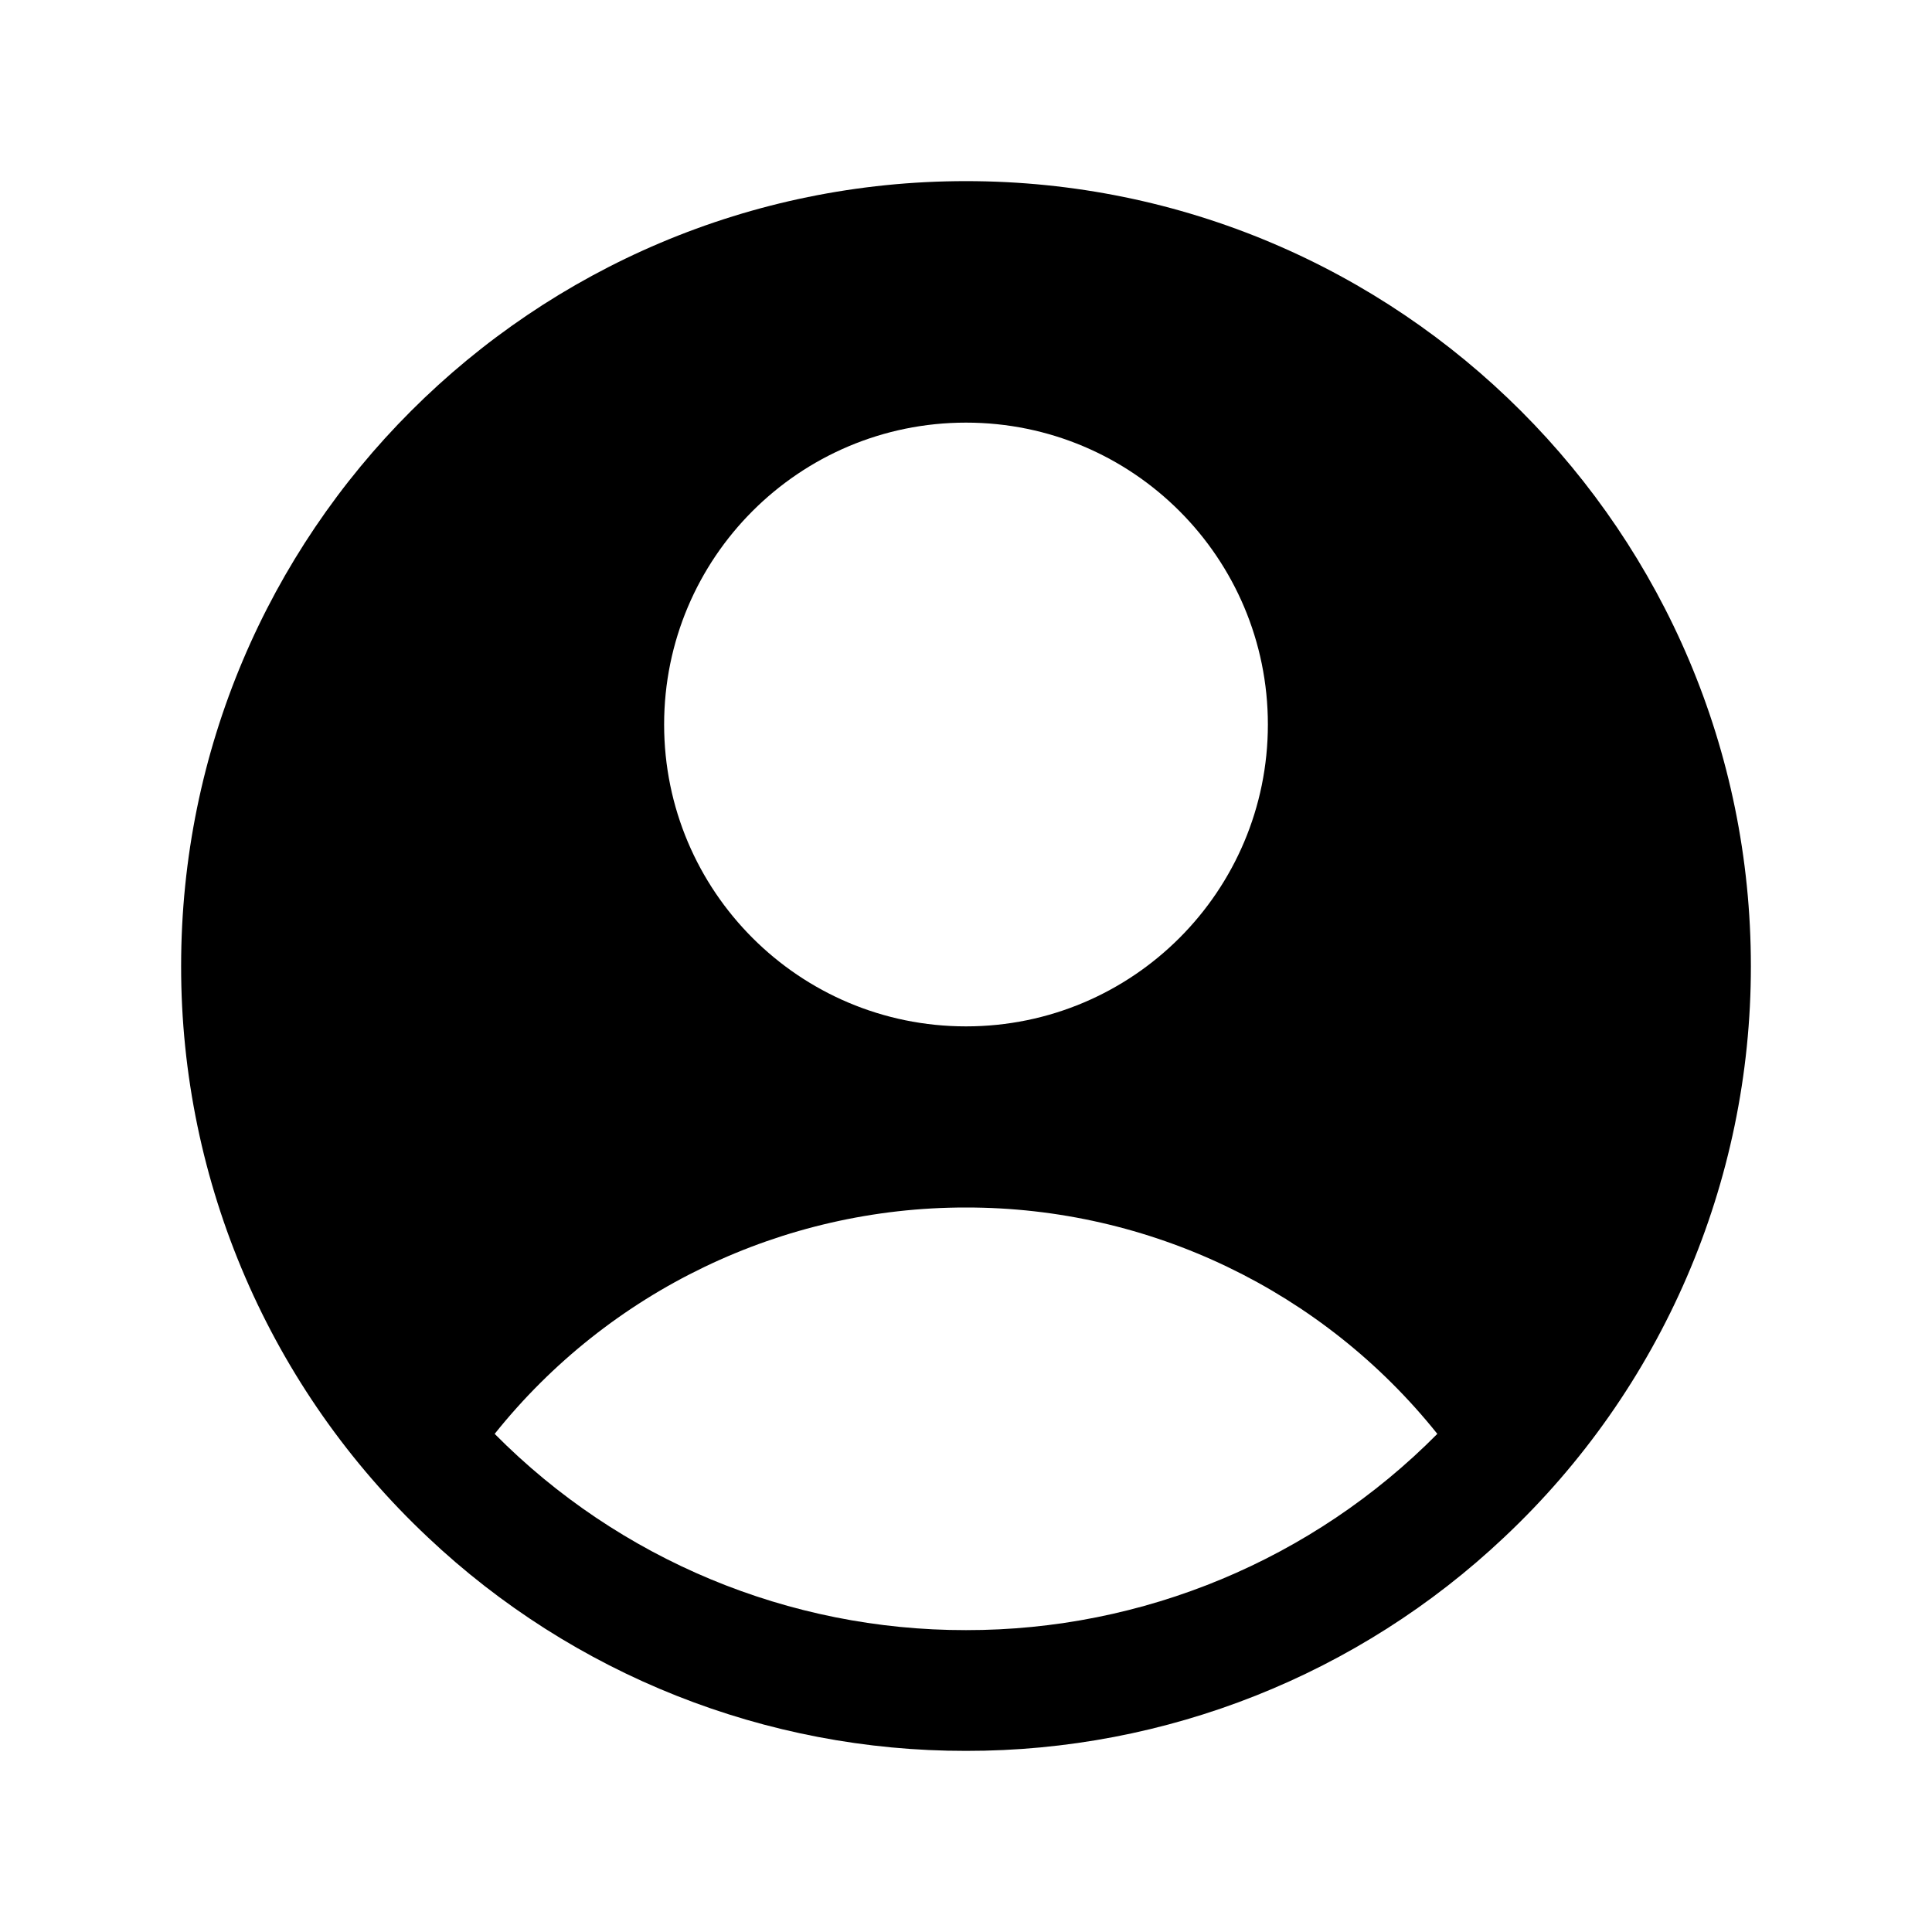
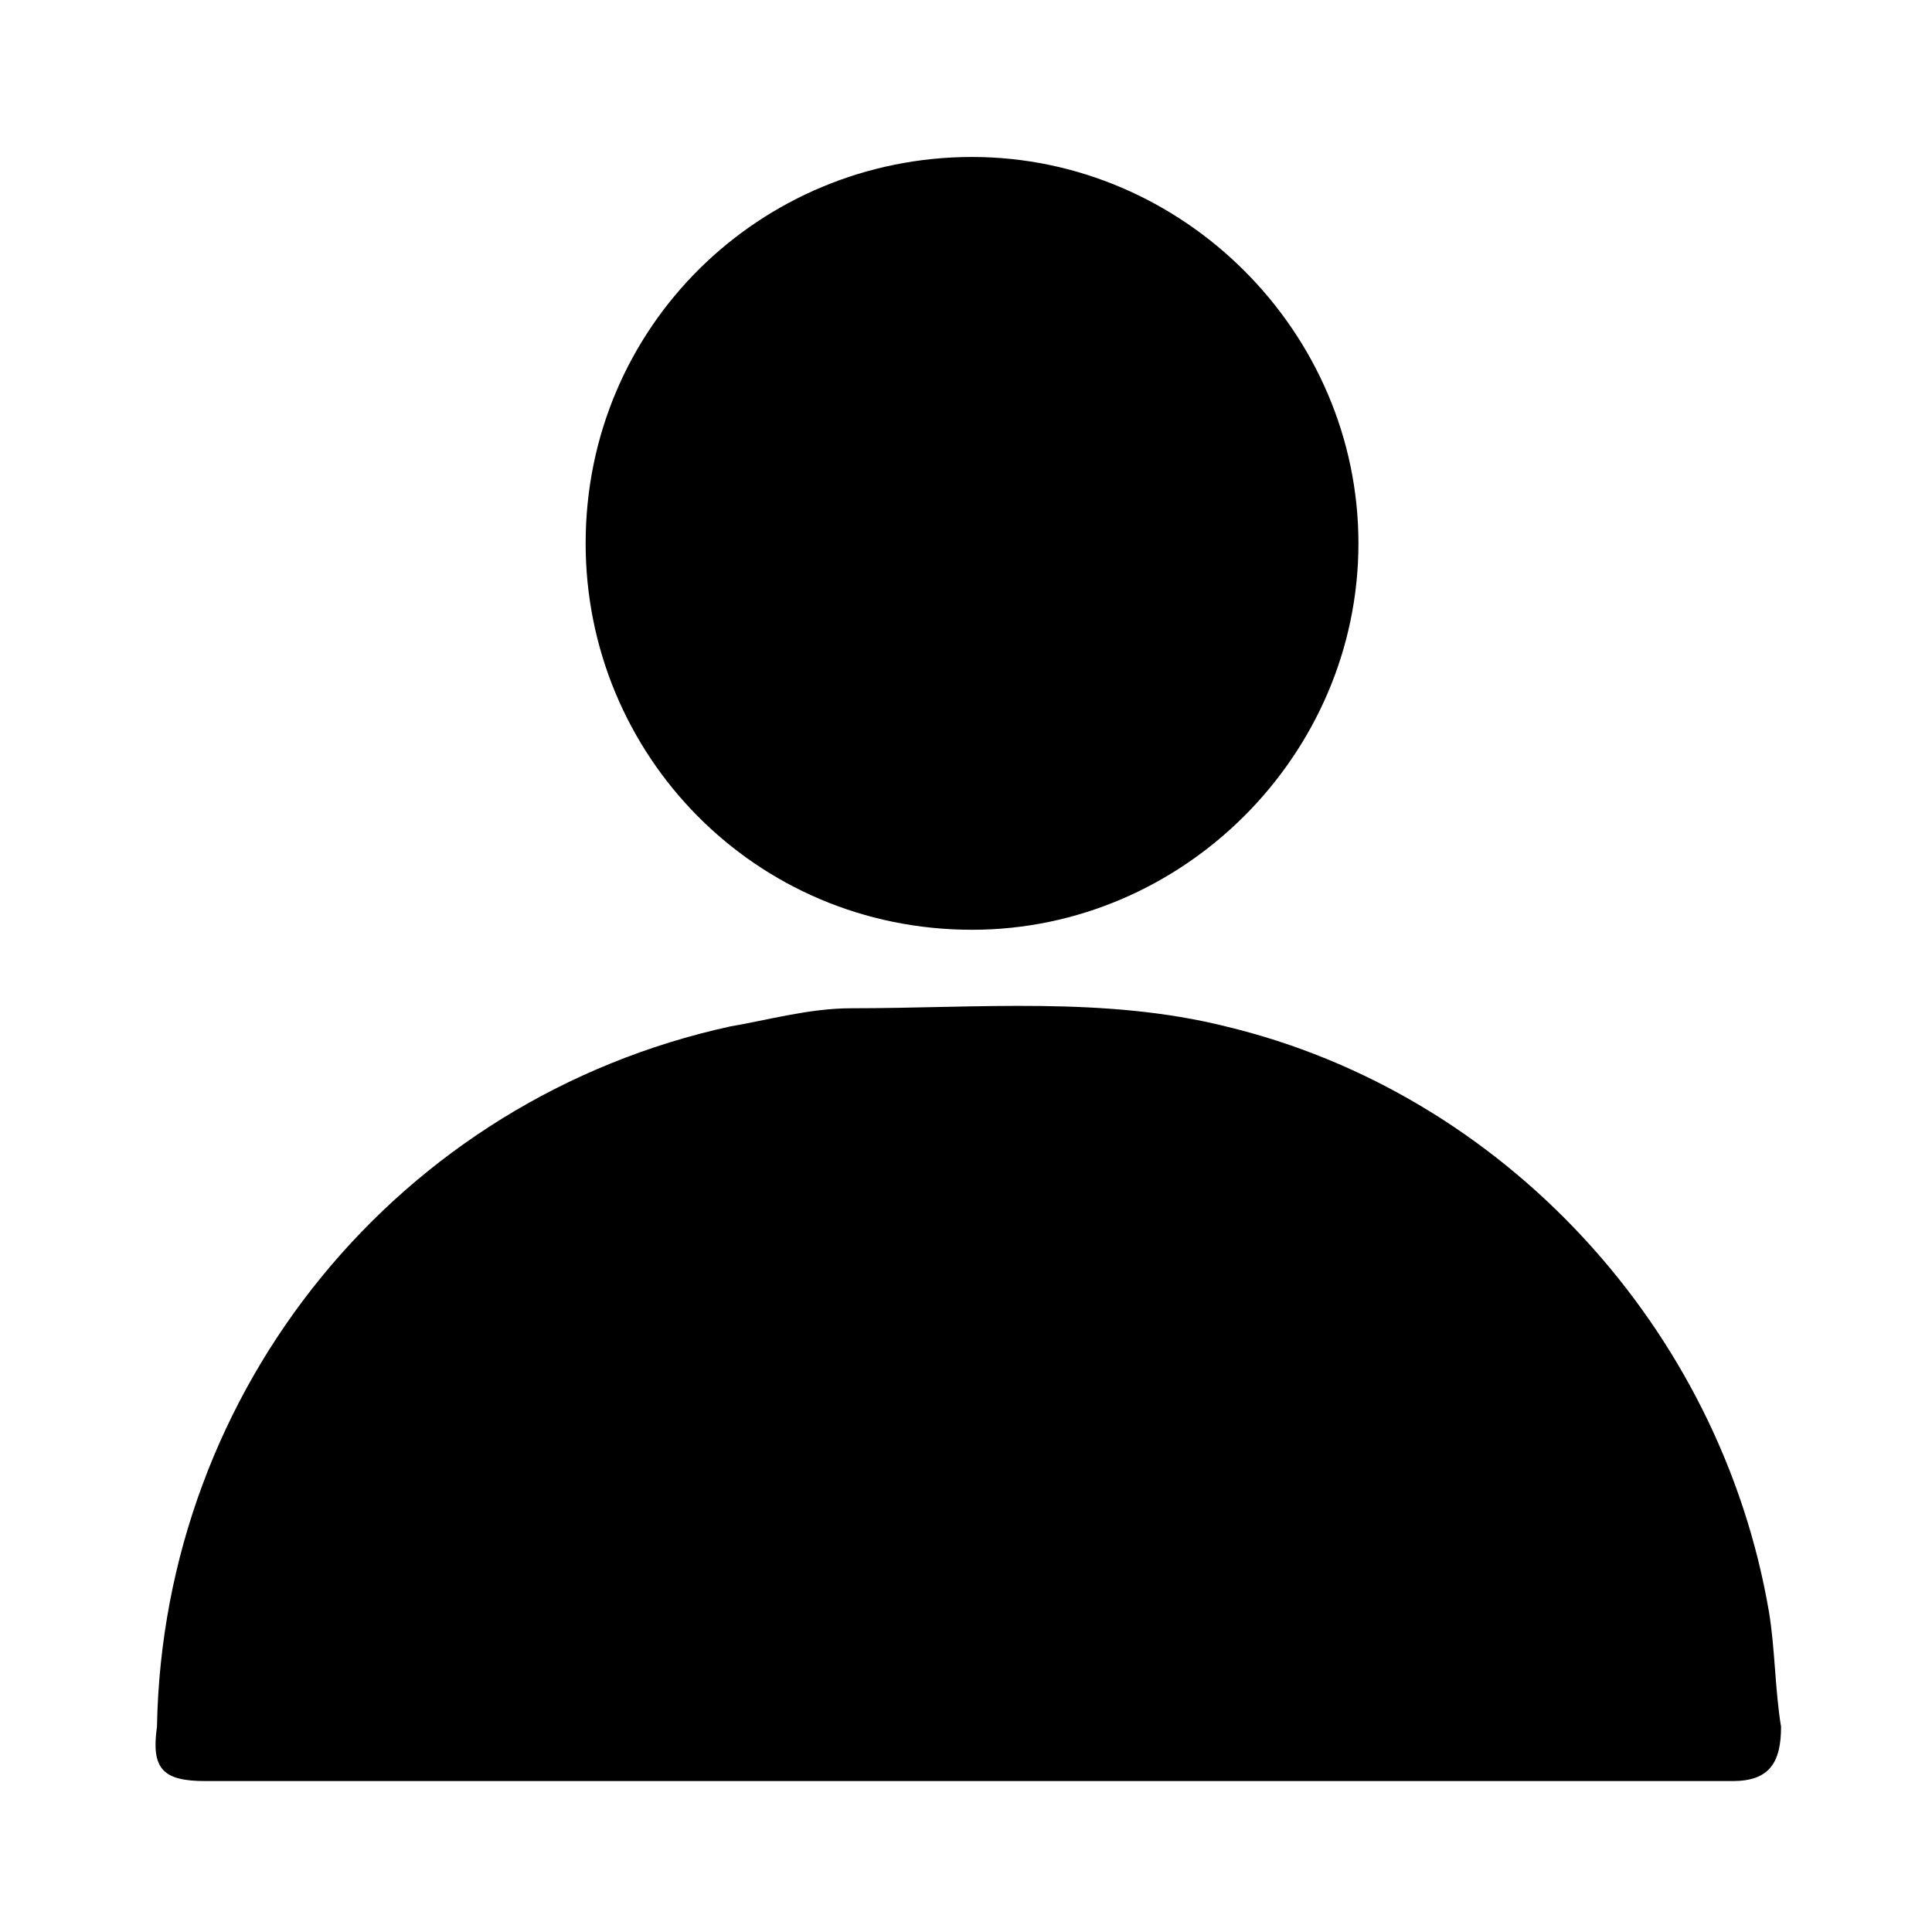
- <svg xmlns="http://www.w3.org/2000/svg" viewBox="0 0 24 24" fill="currentColor" class="w-6 h-6">
-   <path fill-rule="evenodd" d="M18.685 19.097A9.723 9.723 0 0021.75 12c0-5.385-4.365-9.75-9.75-9.75S2.25 6.615 2.25 12a9.723 9.723 0 003.065 7.097A9.716 9.716 0 0012 21.75a9.716 9.716 0 006.685-2.653zm-12.54-1.285A7.486 7.486 0 0112 15a7.486 7.486 0 015.855 2.812A8.224 8.224 0 0112 20.25a8.224 8.224 0 01-5.855-2.438zM15.75 9a3.75 3.75 0 11-7.5 0 3.75 3.75 0 017.5 0z" clip-rule="evenodd" />
+ <svg xmlns="http://www.w3.org/2000/svg" version="1.1" id="Laag_1" x="0px" y="0px" viewBox="0 0 32 32" style="enable-background:new 0 0 32 32;" xml:space="preserve" fill="current-color">
+   <g>
+     <path class="st0" d="M16,29.5c-4.2,0-8.4,0-12.6,0c-0.7,0-0.9-0.2-0.8-0.9c0.1-5.6,4-10.4,9.5-11.6c0.6-0.1,1.3-0.3,2-0.3    c2.1,0,4.2-0.2,6.2,0.3c4.6,1.1,8.2,5,9,9.7c0.1,0.6,0.1,1.3,0.2,1.9c0,0.6-0.2,0.9-0.8,0.9C24.4,29.5,20.2,29.5,16,29.5z" />
+     <path class="st0" d="M9.7,9c0-3.6,2.9-6.4,6.4-6.4c3.5,0,6.4,2.9,6.4,6.4c0,3.5-2.9,6.4-6.4,6.4C12.5,15.4,9.7,12.5,9.7,9z" />
+   </g>
</svg>
